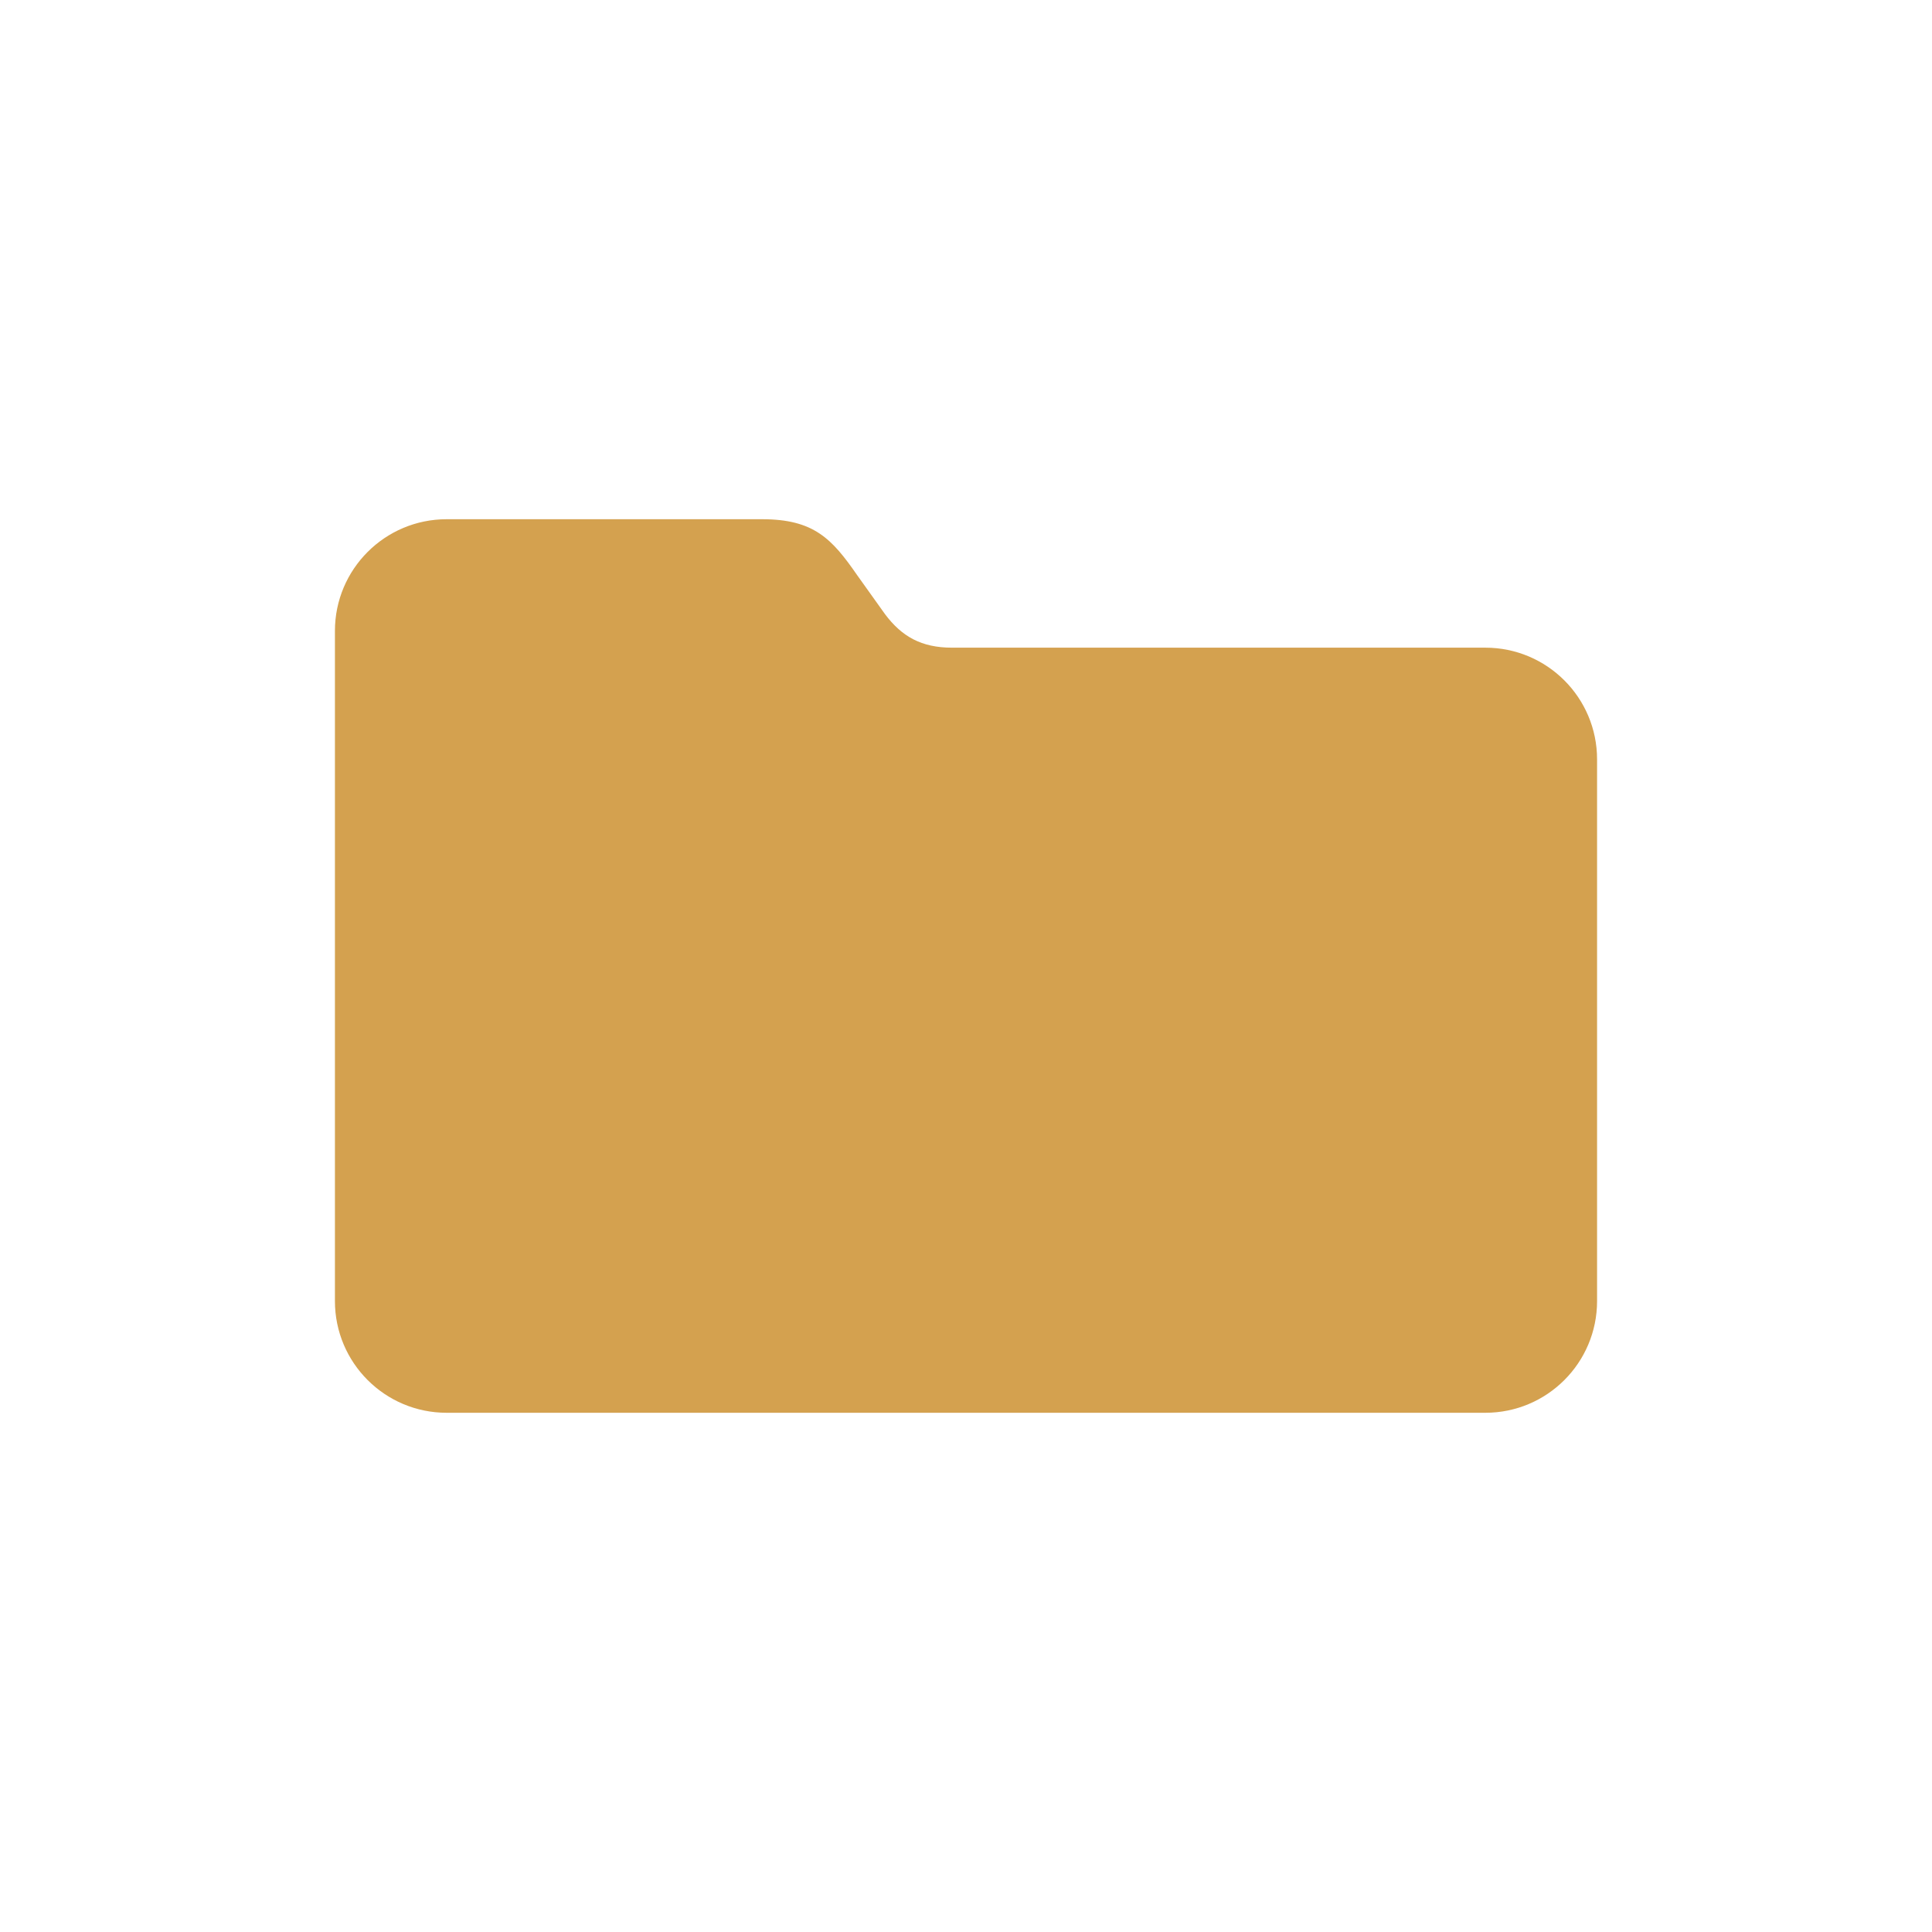
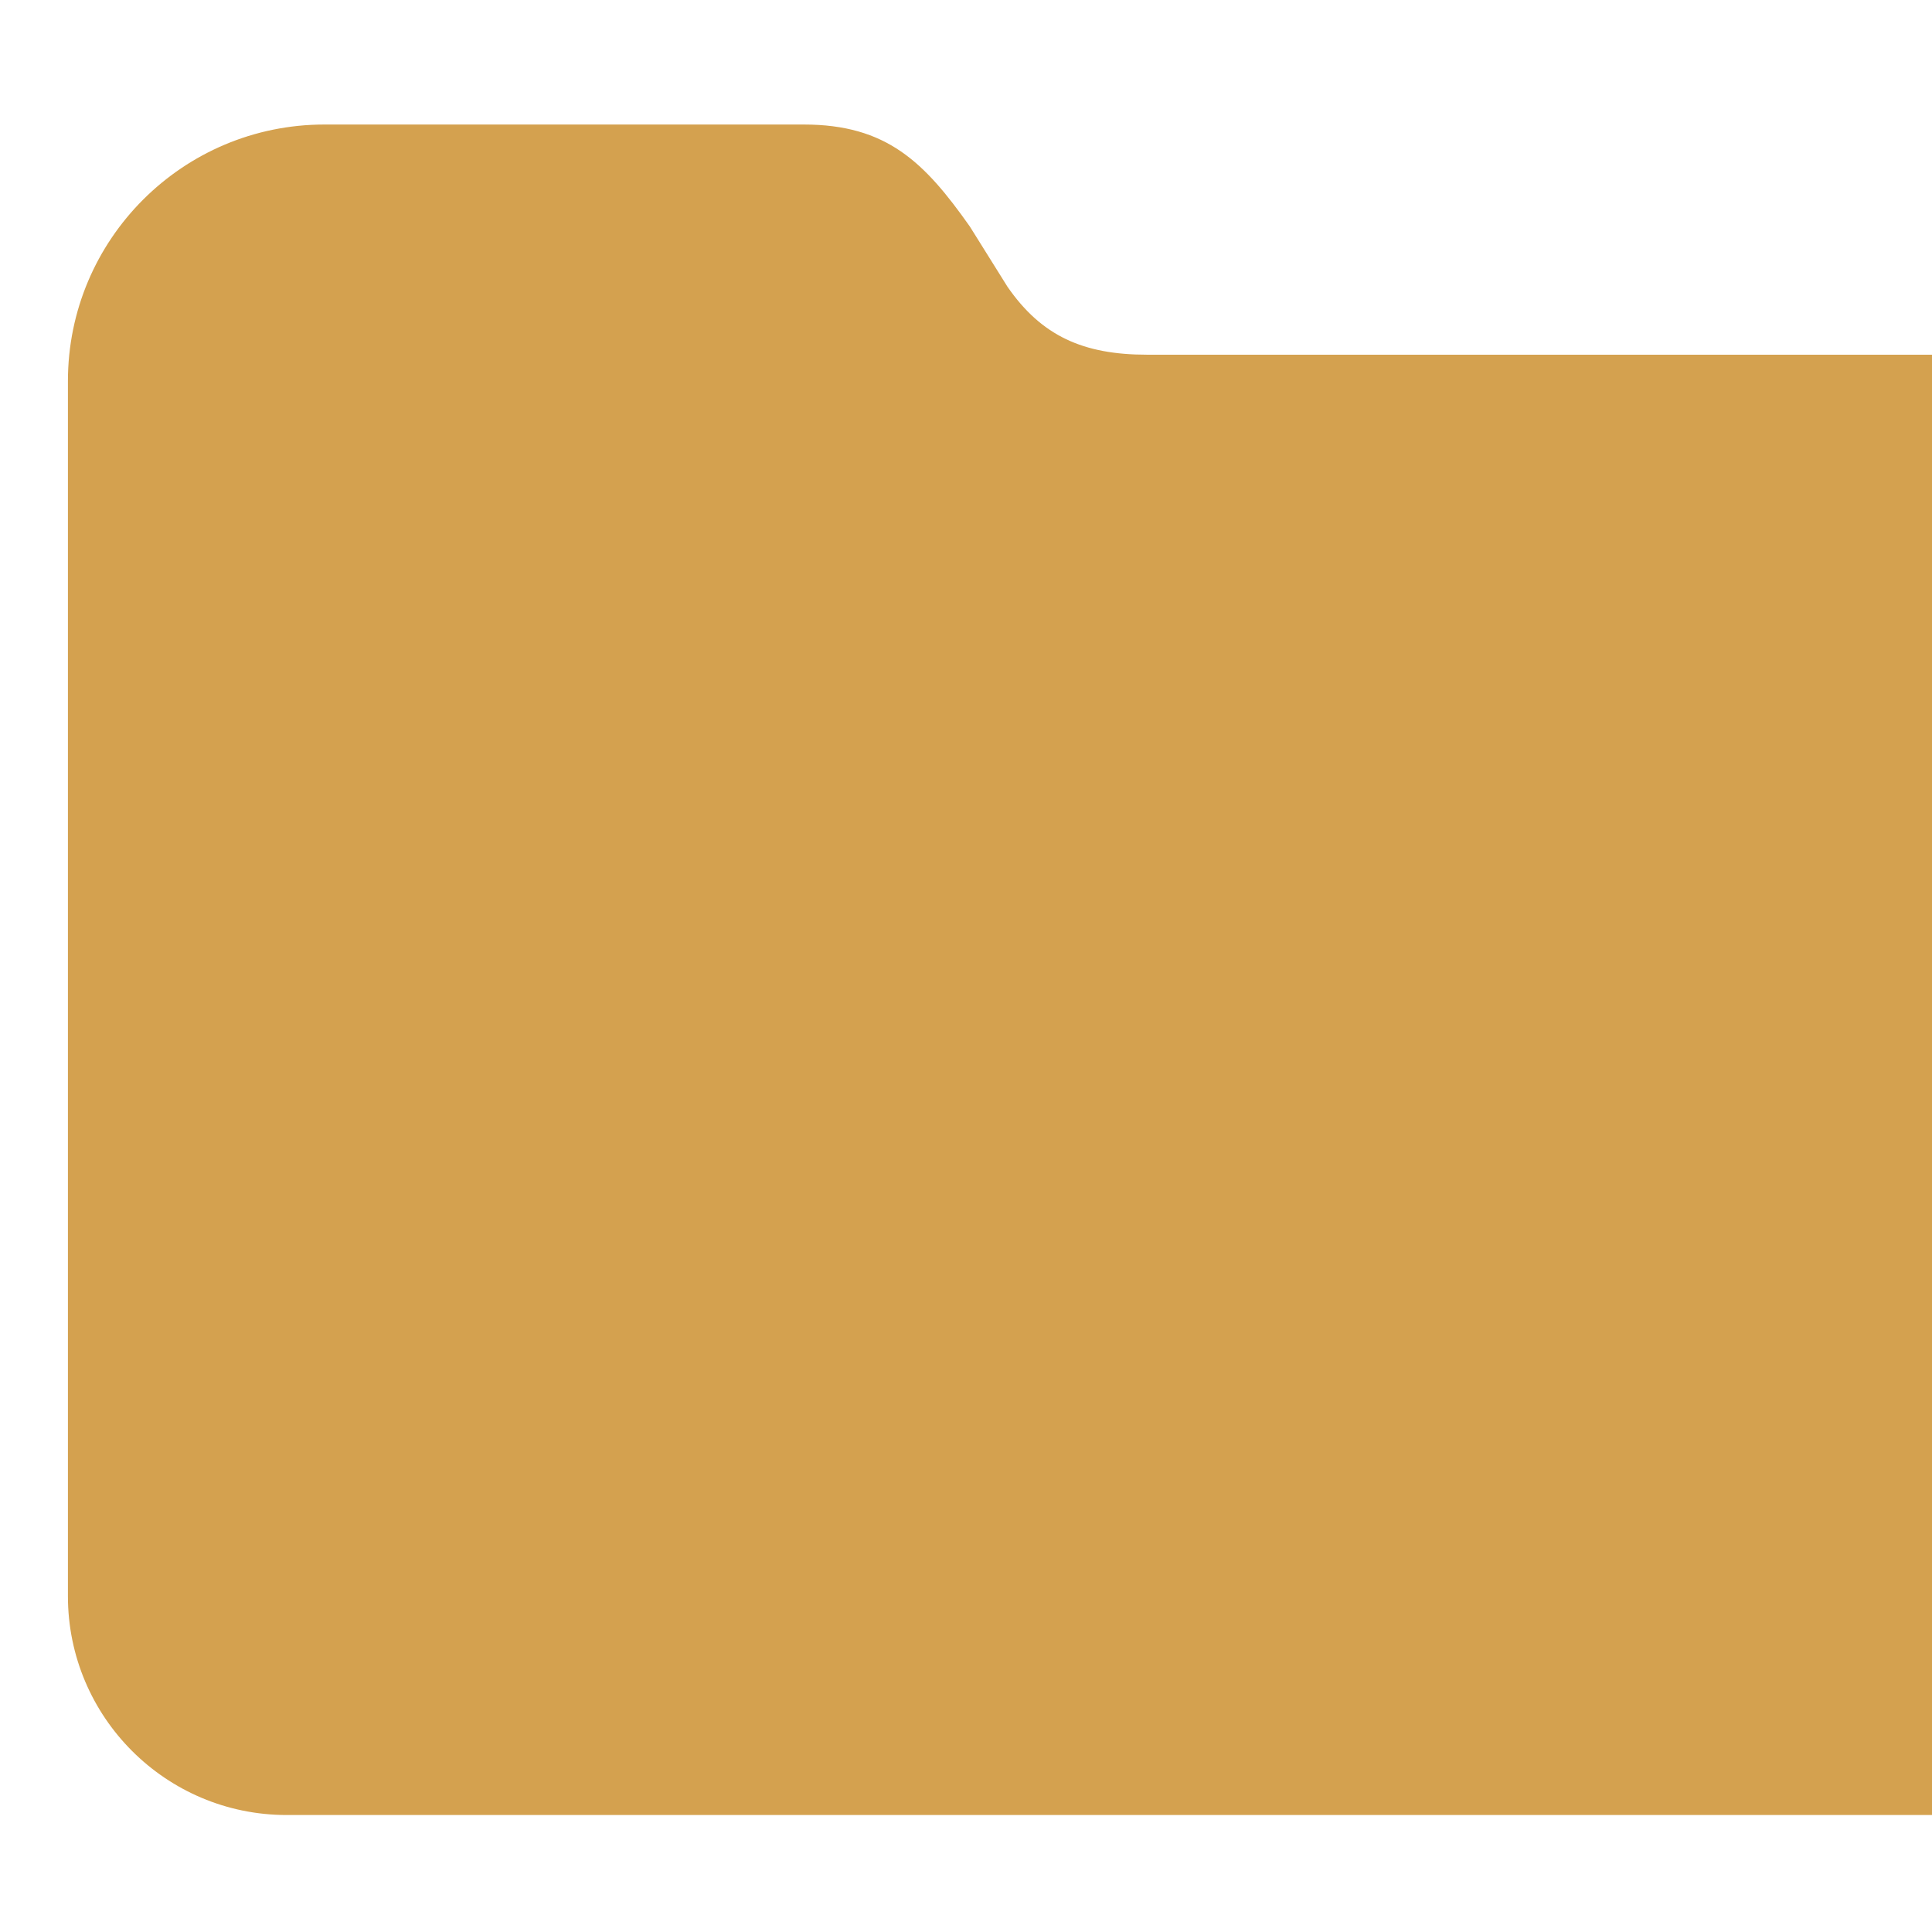
<svg xmlns="http://www.w3.org/2000/svg" width="1024" height="1024" viewBox="0 0 1024 1024" role="img" aria-label="Folder Back">
-   <g transform="translate(133.12 133.12) scale(0.74)">
-     <path id="folder-back" fill="#D4A14F" d="M140 192H366C403 192 416 206 434 232L454 260C466 276 480 284 502 284H884C928.183 284 964 319.817 964 364V752C964 796.183 928.183 832 884 832H140C95.817 832 60 796.183 60 752V272C60 227.817 95.817 192 140 192Z" />
-   </g>
+   <path id="folder-back" fill="#D4A14F" d="M172 66H426C470 66 490 86 514 120L534 152C552 178 574 188 608 188H1220V962H152C87.935 962 36 910.065 36 846V202C36 126.889 96.889 66 172 66Z" />
</svg>
